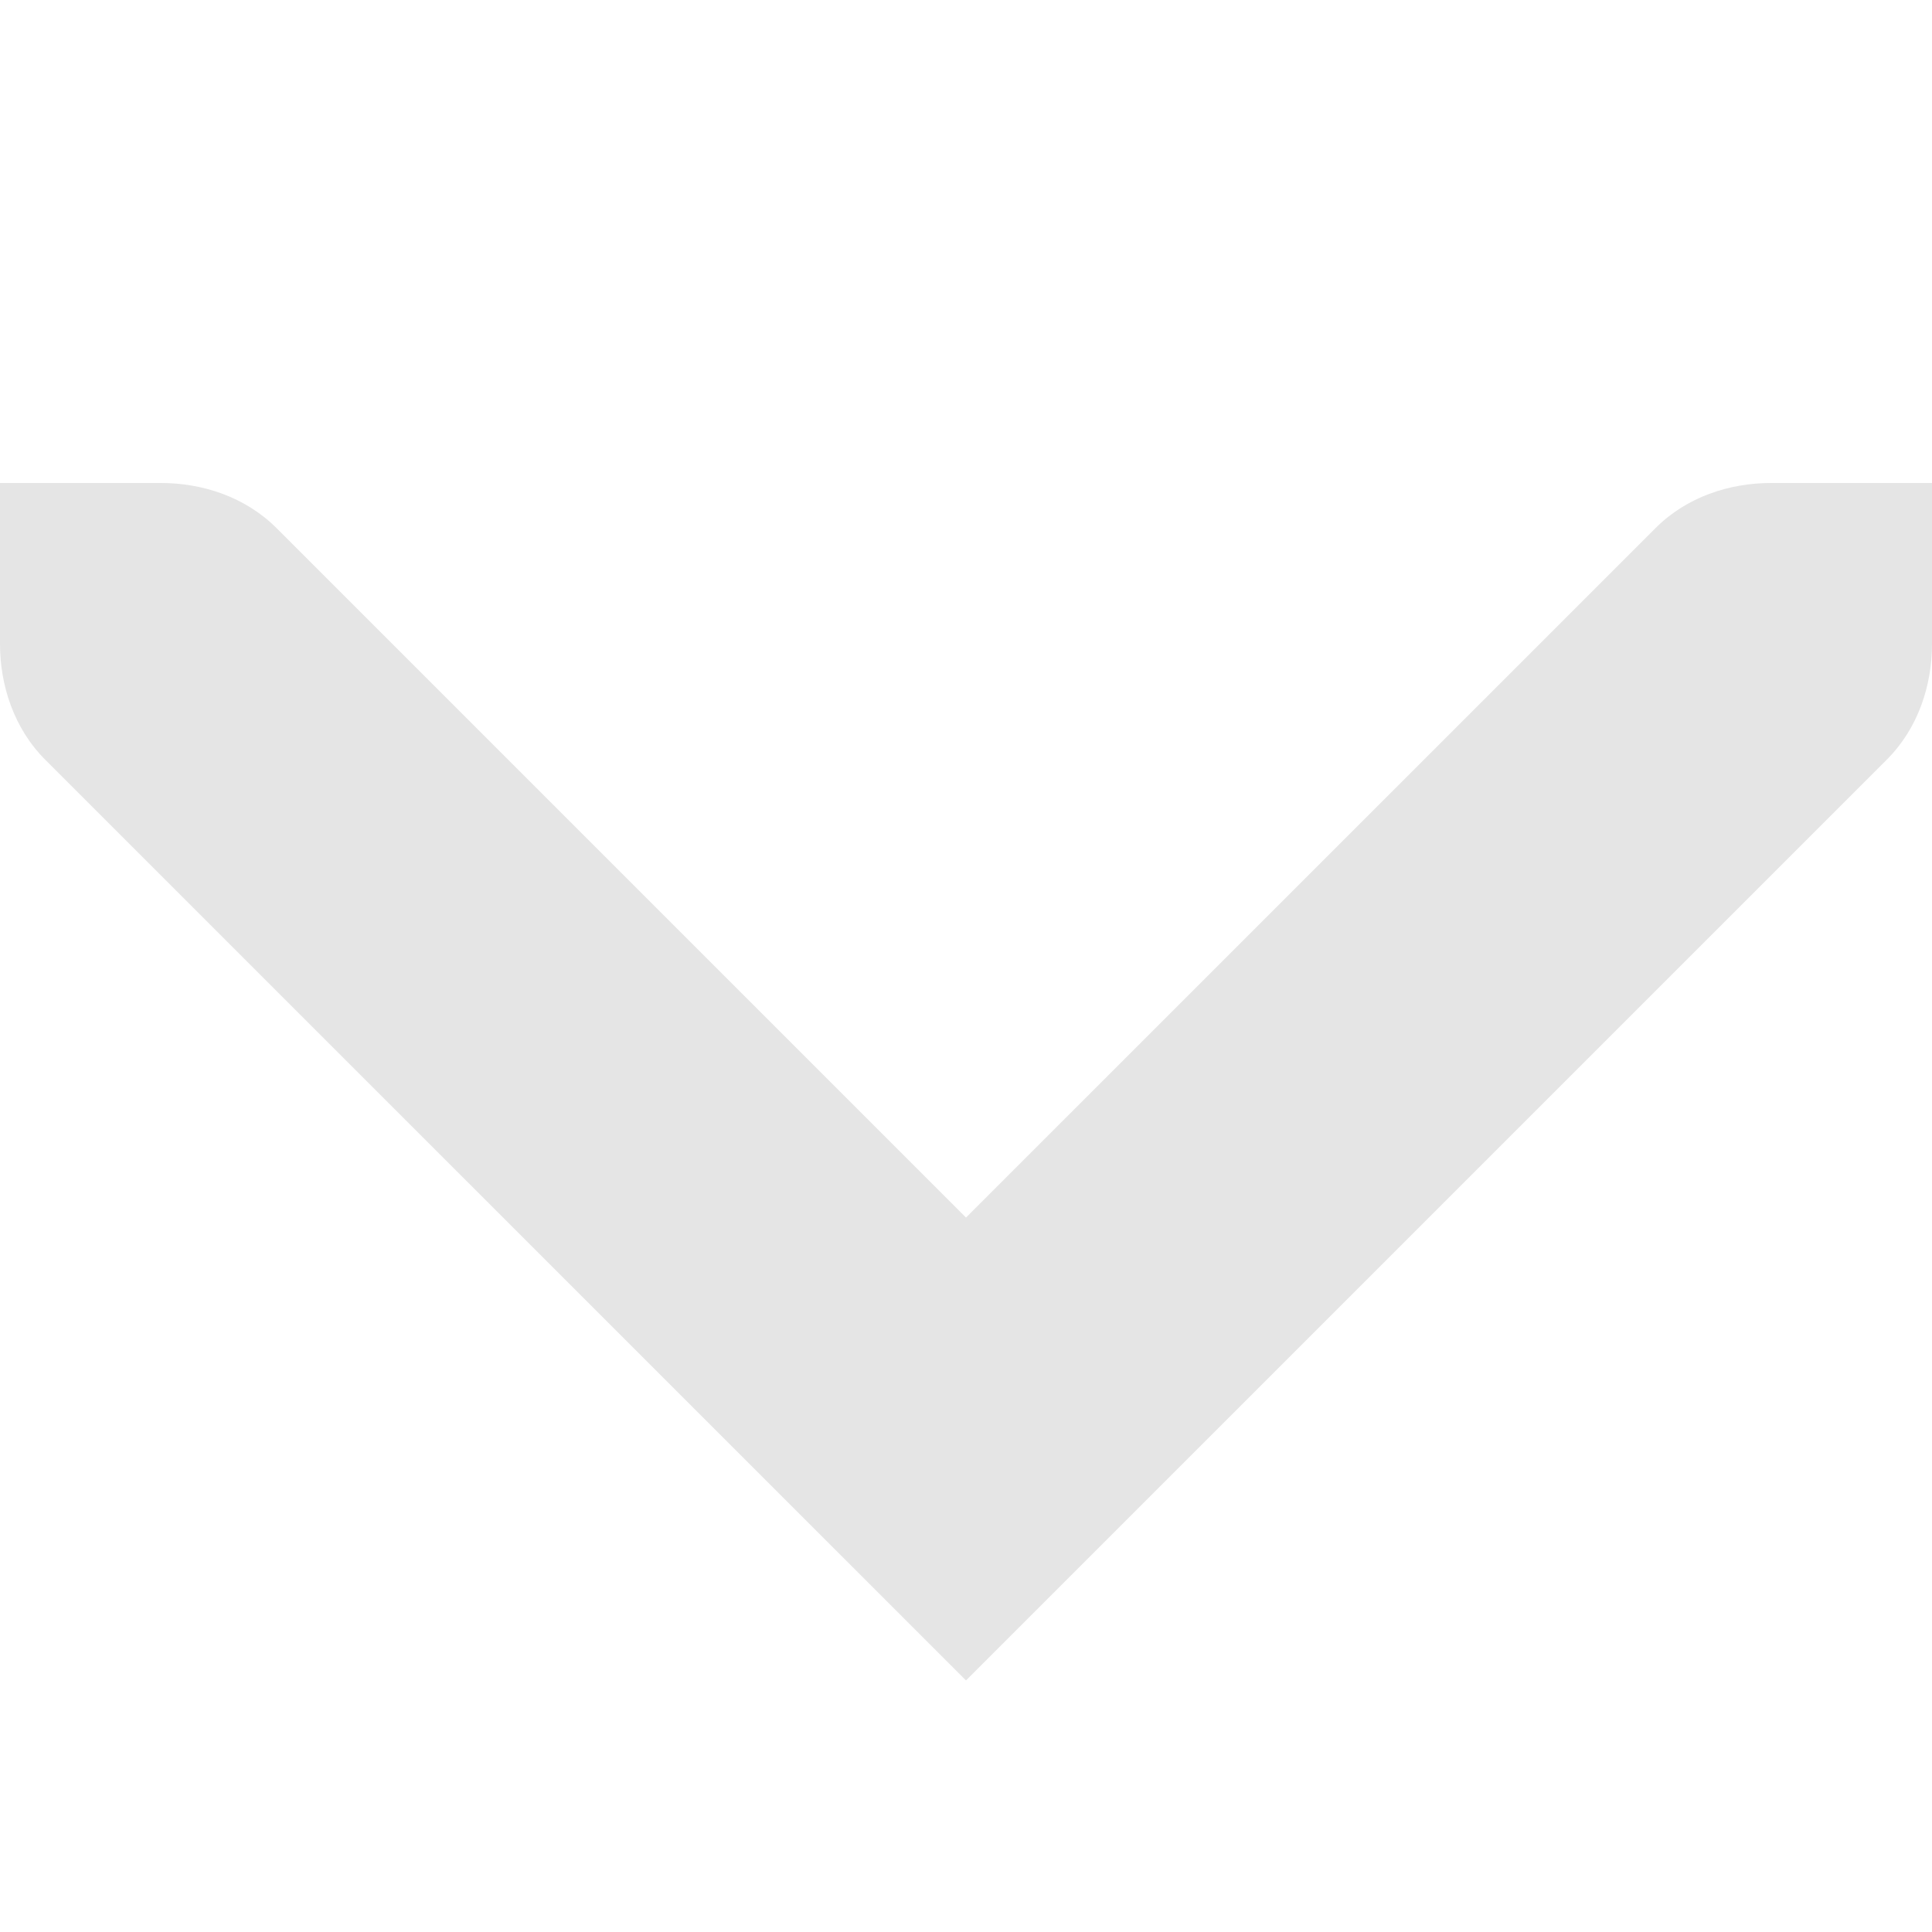
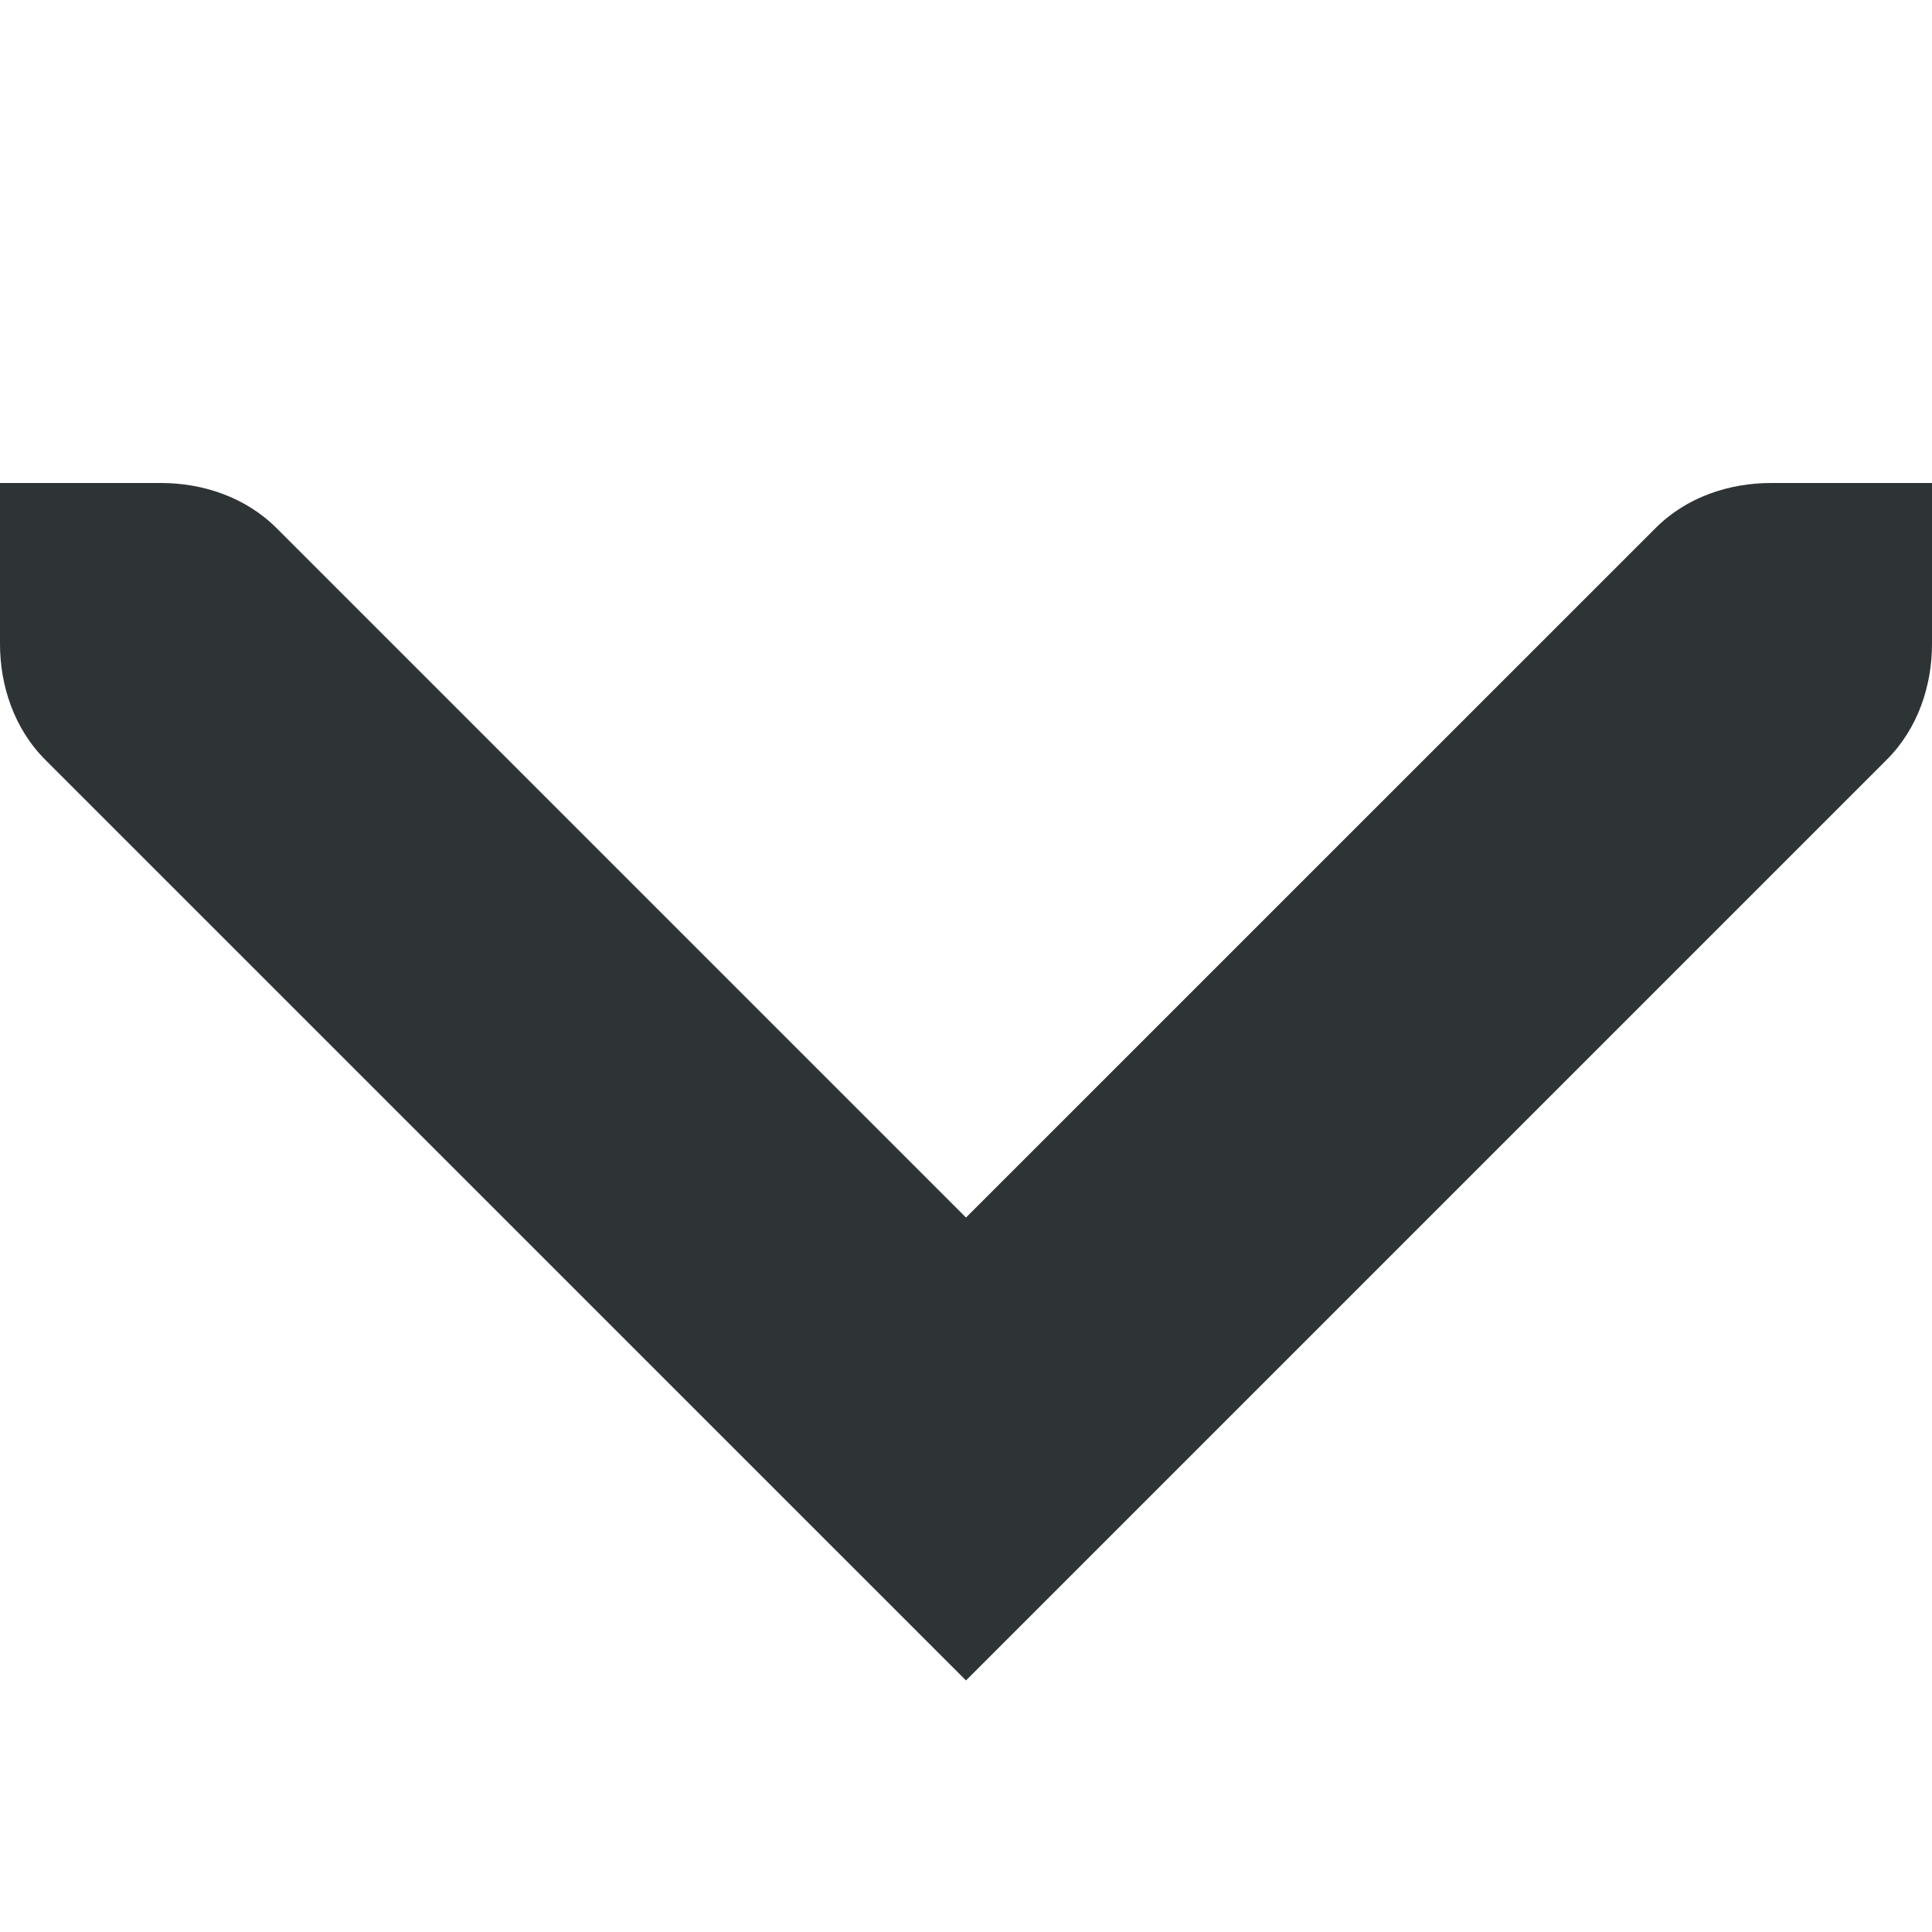
- <svg xmlns="http://www.w3.org/2000/svg" class="keyboard-key" width="24" height="24">
-   <path d="M12 20.875L.562 9.438C.171 9.046 0 8.51 0 8V6h2c.511 0 1.046.17 1.438.563L12 15.125l8.563-8.562C20.953 6.17 21.488 6 22 6h2v2c0 .511-.17 1.046-.563 1.438z" fill="#e5e5e5" />
+ <svg xmlns="http://www.w3.org/2000/svg" class="keyboard-key" width="24" height="24" version="1.1" id="svg4">
+   <defs id="defs8" />
+   <path d="M12 20.875L.562 9.438C.171 9.046 0 8.51 0 8V6h2c.511 0 1.046.17 1.438.563L12 15.125l8.563-8.562C20.953 6.17 21.488 6 22 6h2v2c0 .511-.17 1.046-.563 1.438z" fill="#e5e5e5" id="path2" style="fill:#2e3436;fill-opacity:1" />
</svg>
